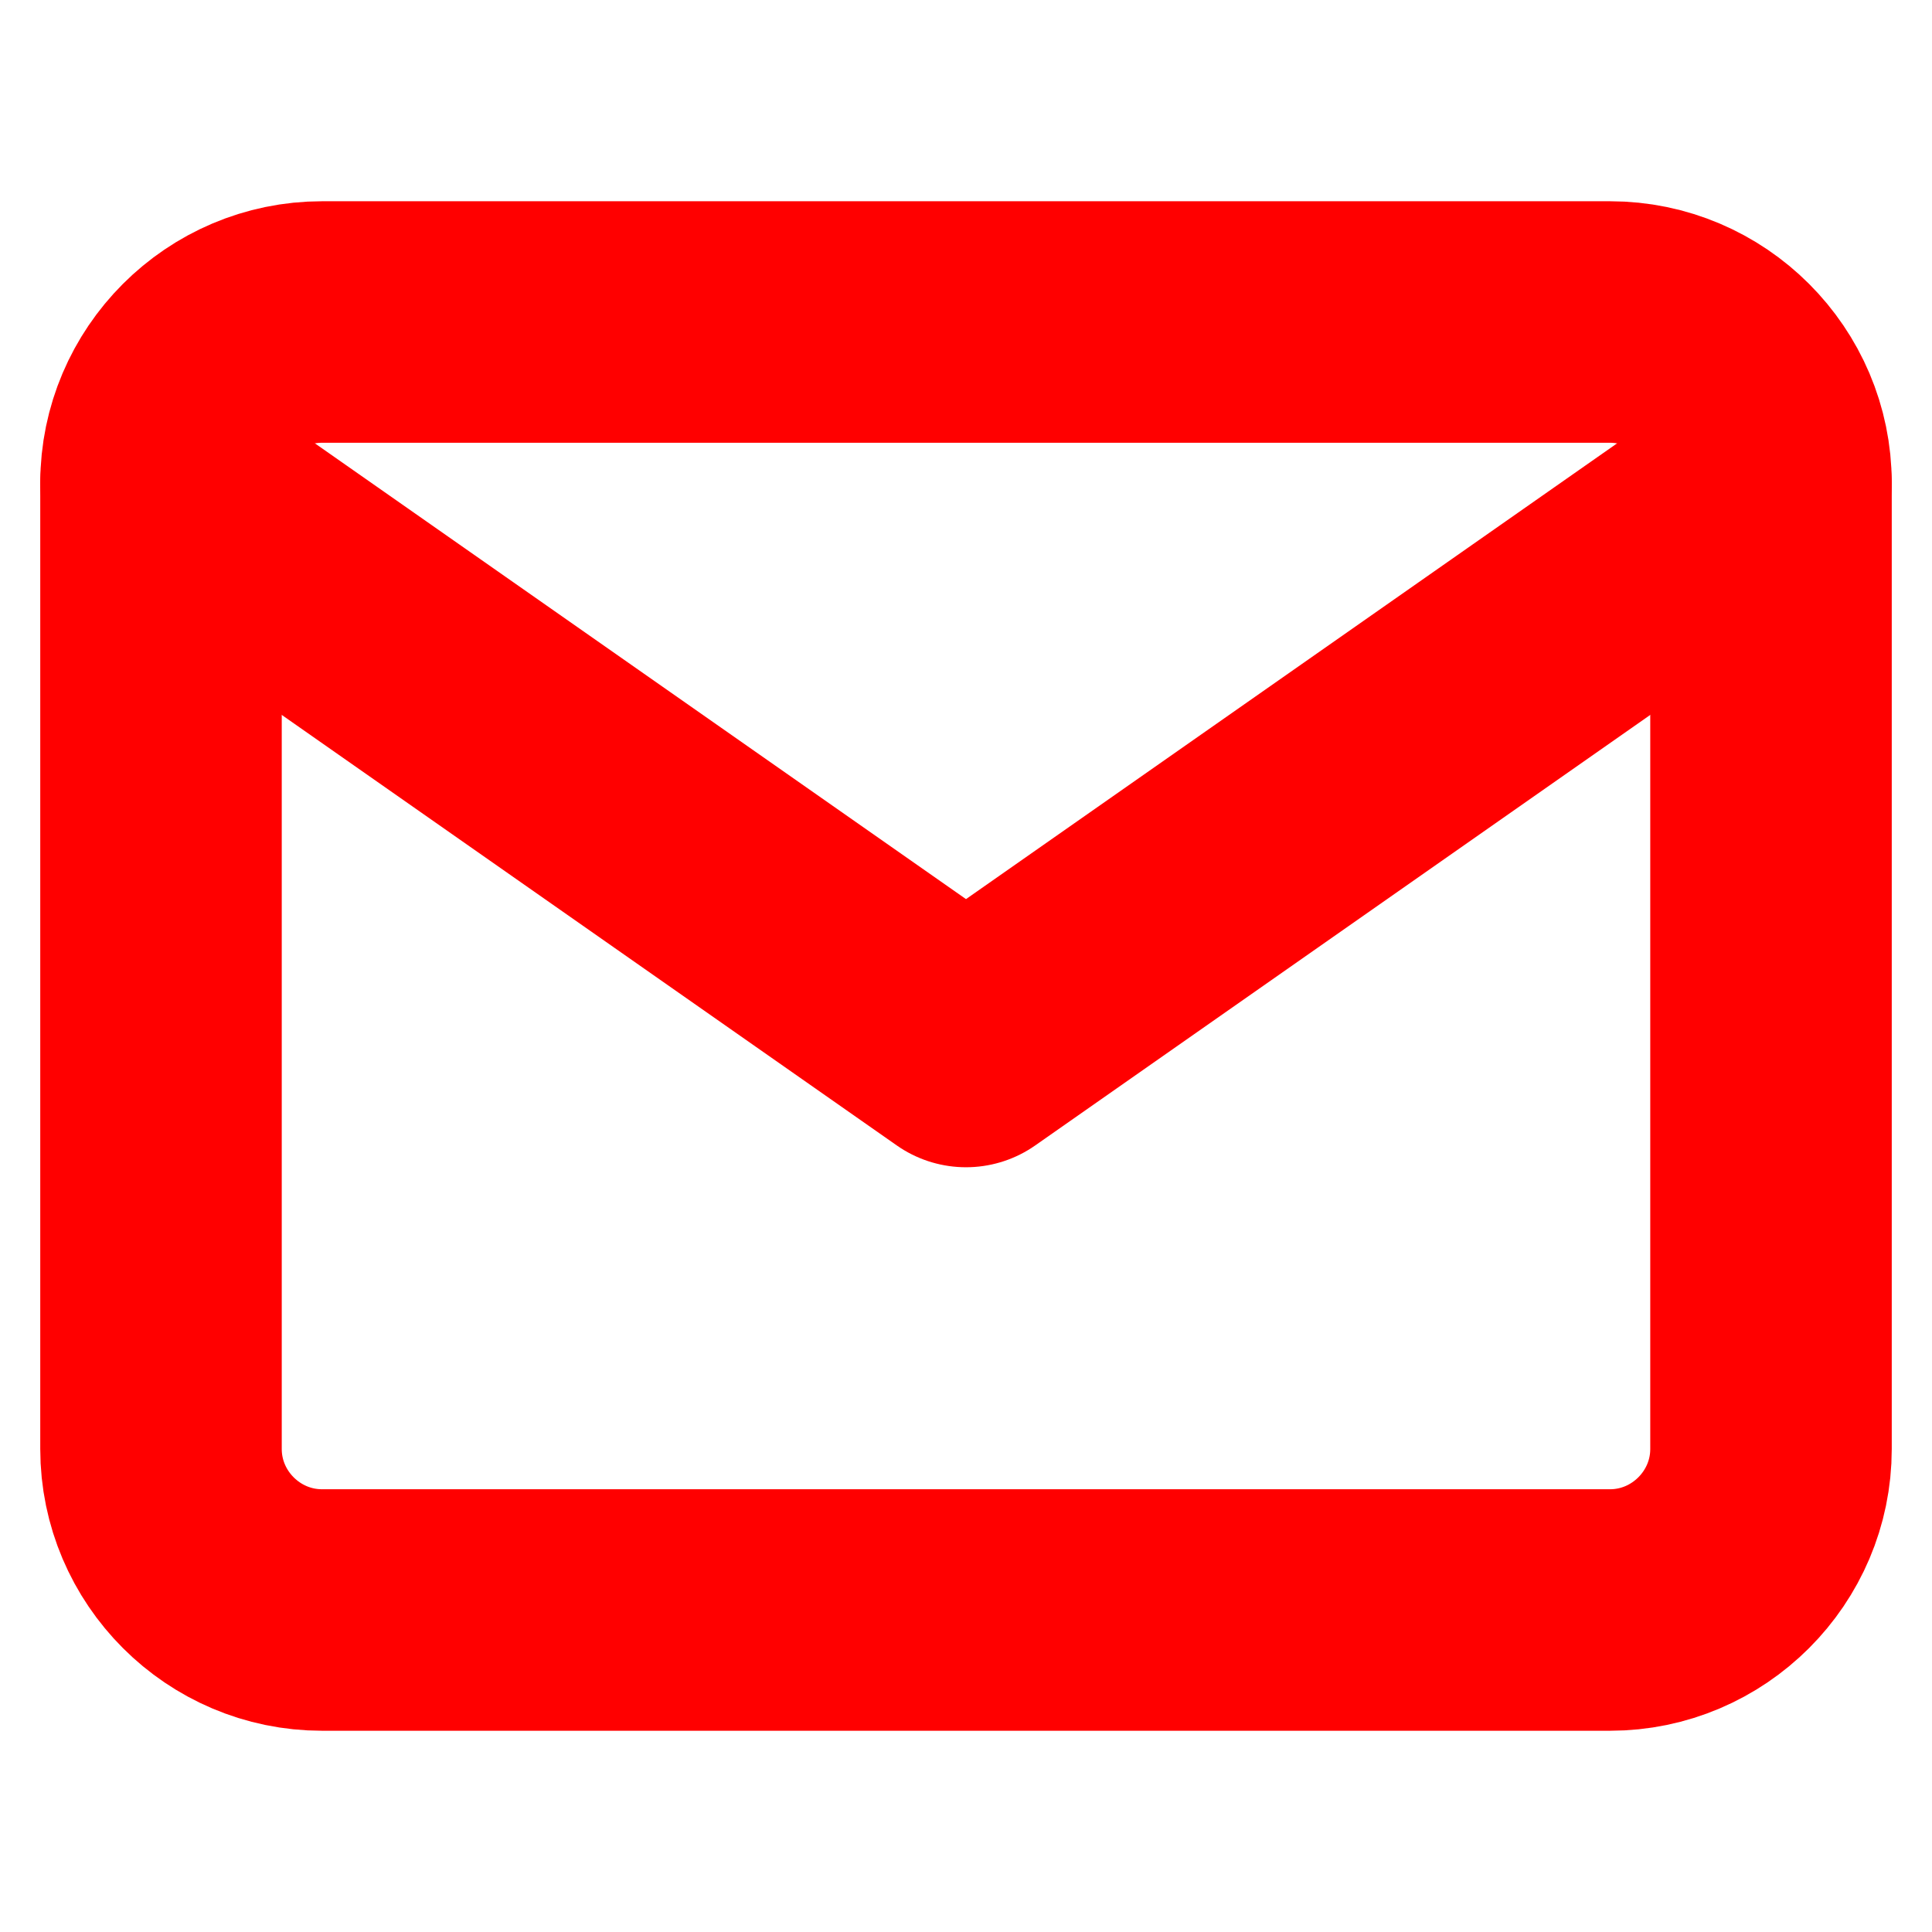
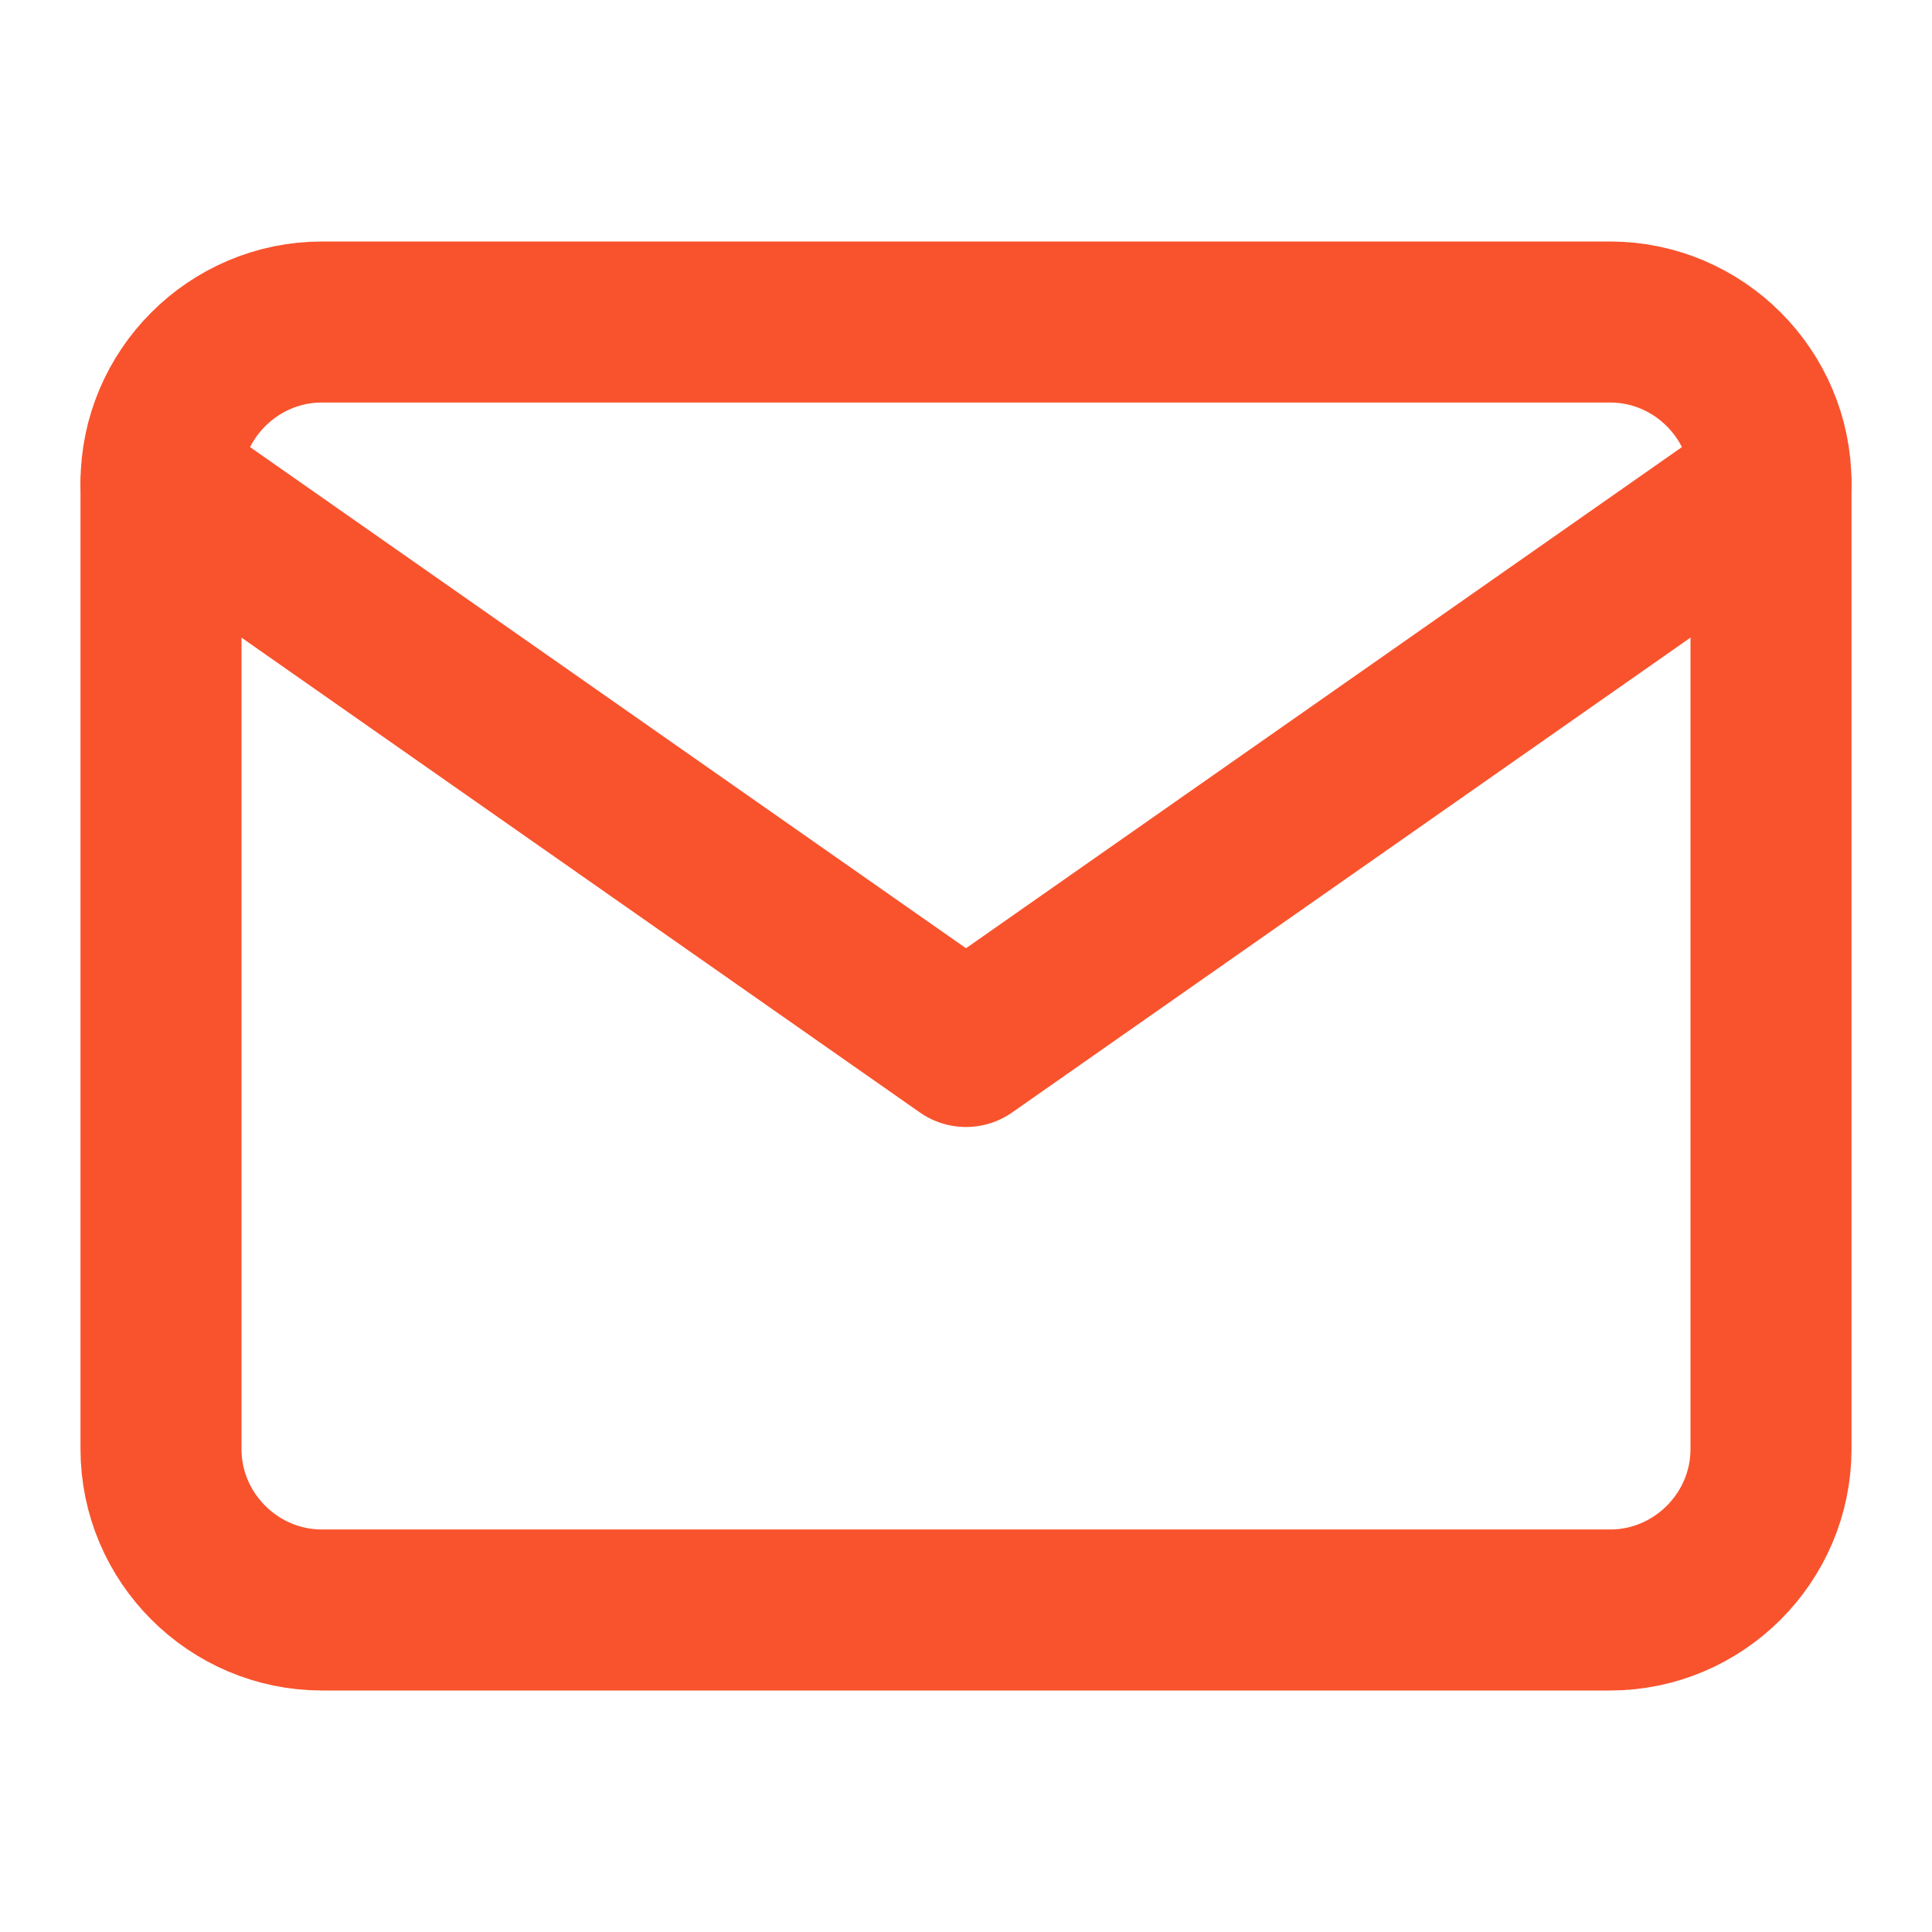
- <svg xmlns="http://www.w3.org/2000/svg" width="16" height="16" viewBox="0 0 24 24" fill="none" stroke="red" stroke-width="3" stroke-linecap="round" stroke-linejoin="round" class="feather feather-mail">
+ <svg xmlns="http://www.w3.org/2000/svg" width="24" height="24" viewBox="0 0 24 24" fill="none" stroke="#f9532d" stroke-width="2" stroke-linecap="round" stroke-linejoin="round" class="feather feather-mail">
  <path d="M4 4h16c1.1 0 2 .9 2 2v12c0 1.1-.9 2-2 2H4c-1.1 0-2-.9-2-2V6c0-1.1.9-2 2-2z" />
  <polyline points="22,6 12,13 2,6" />
</svg>
